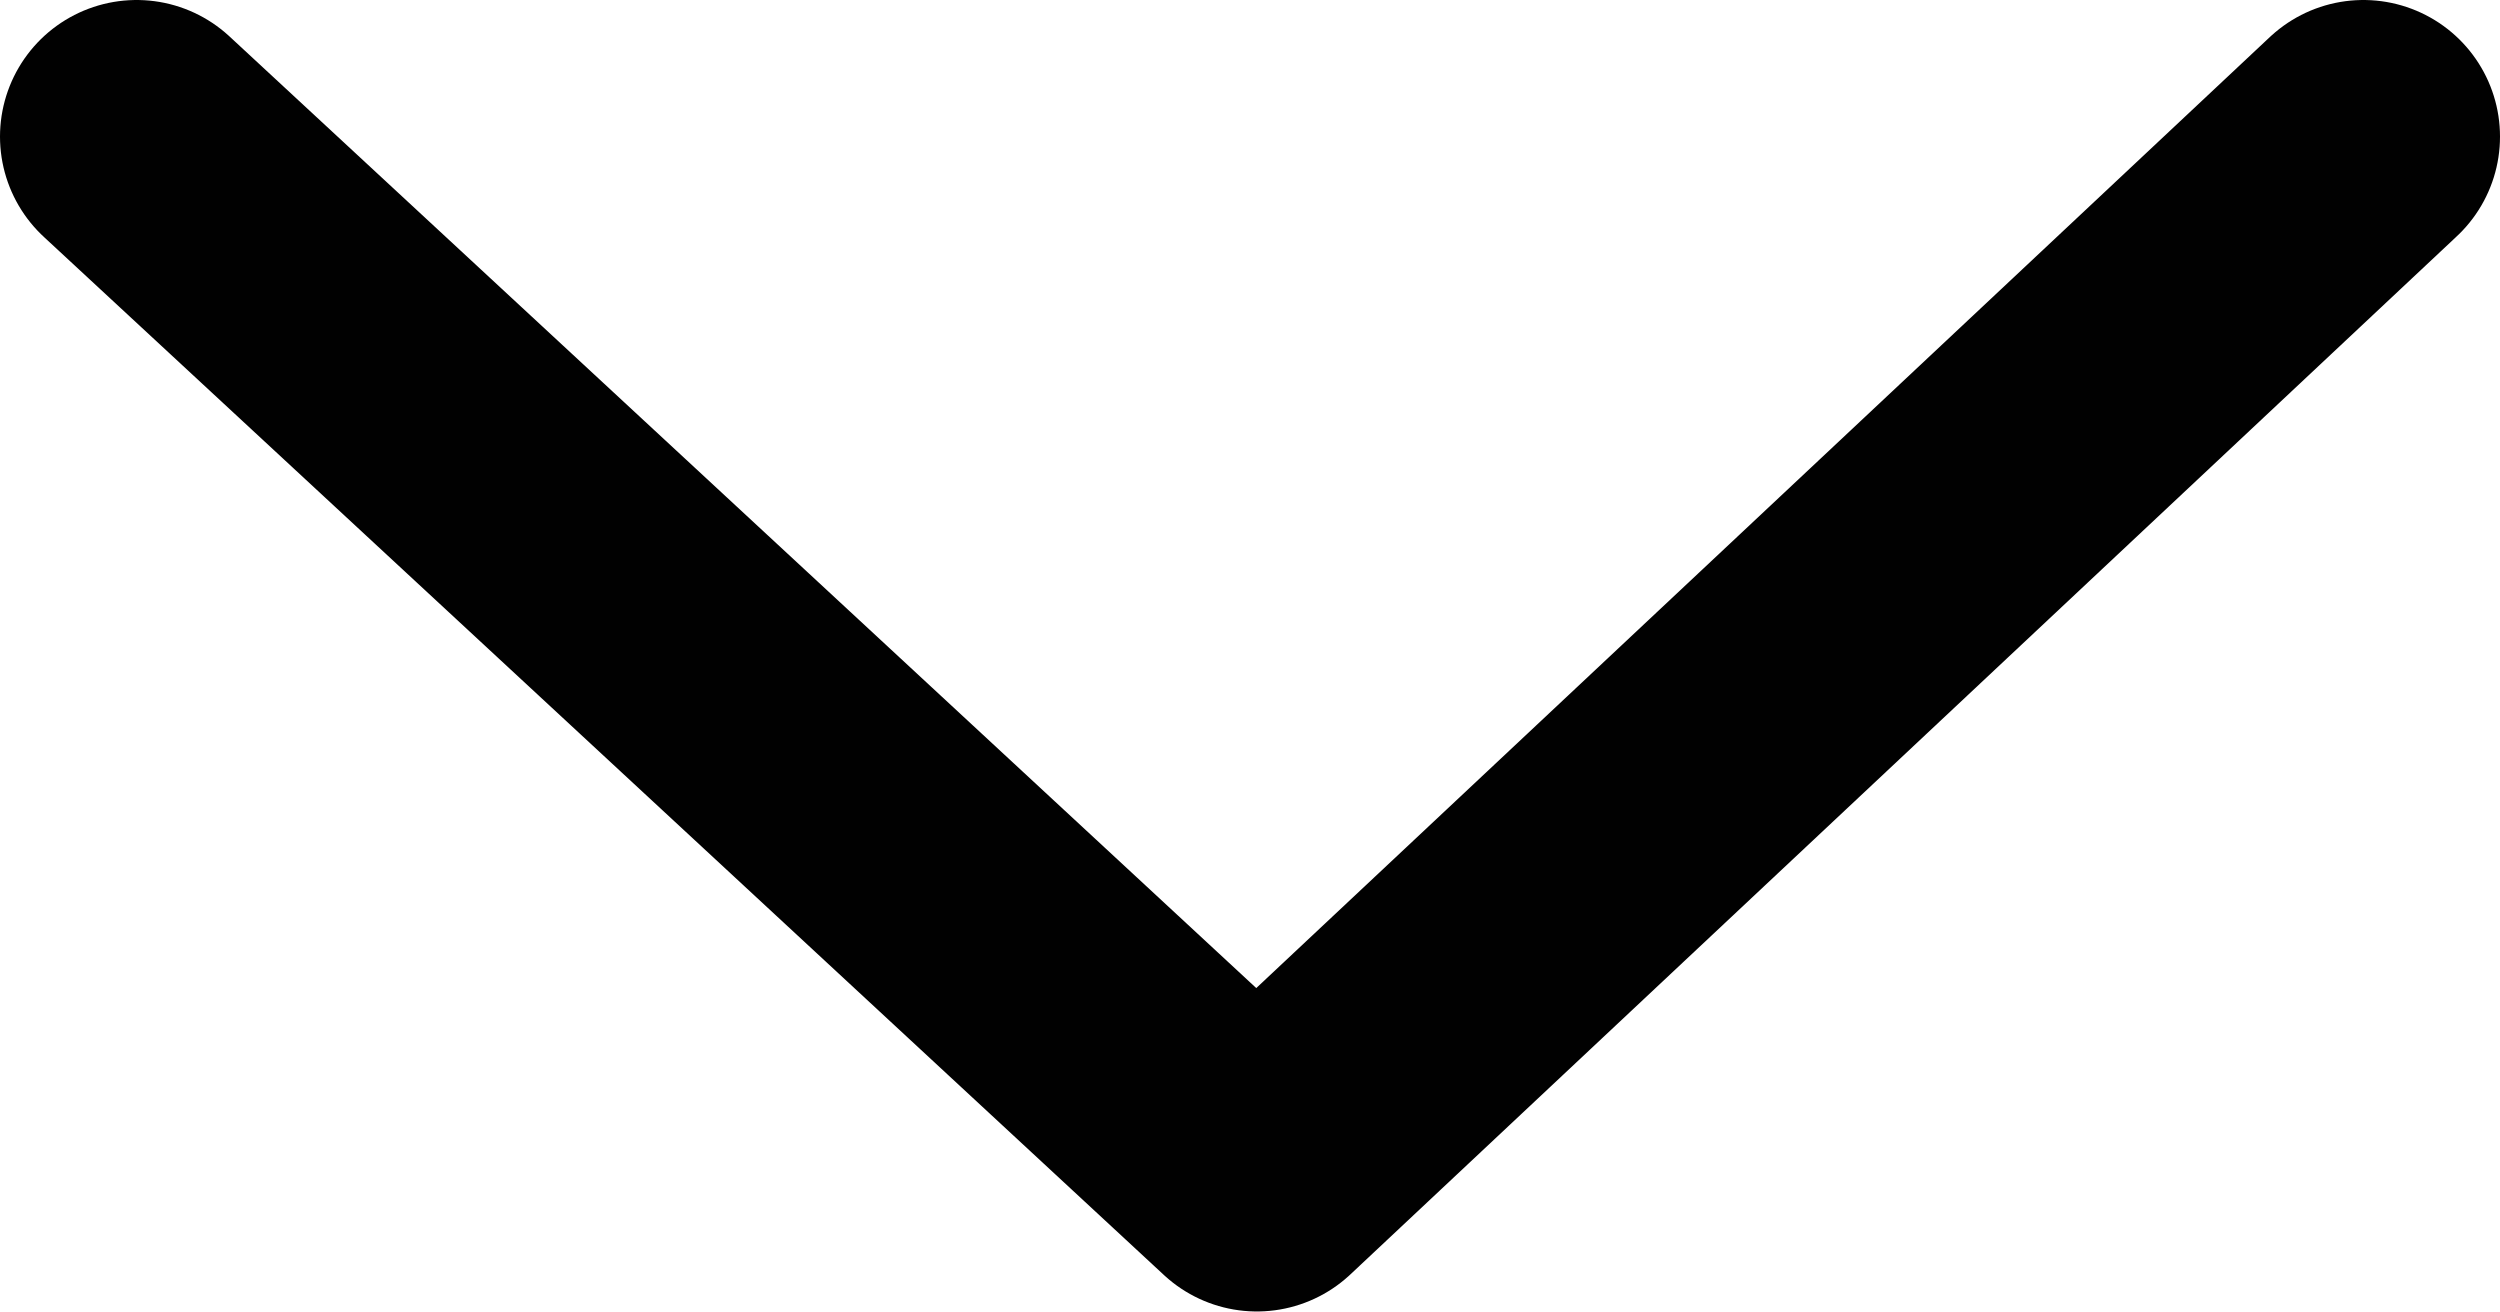
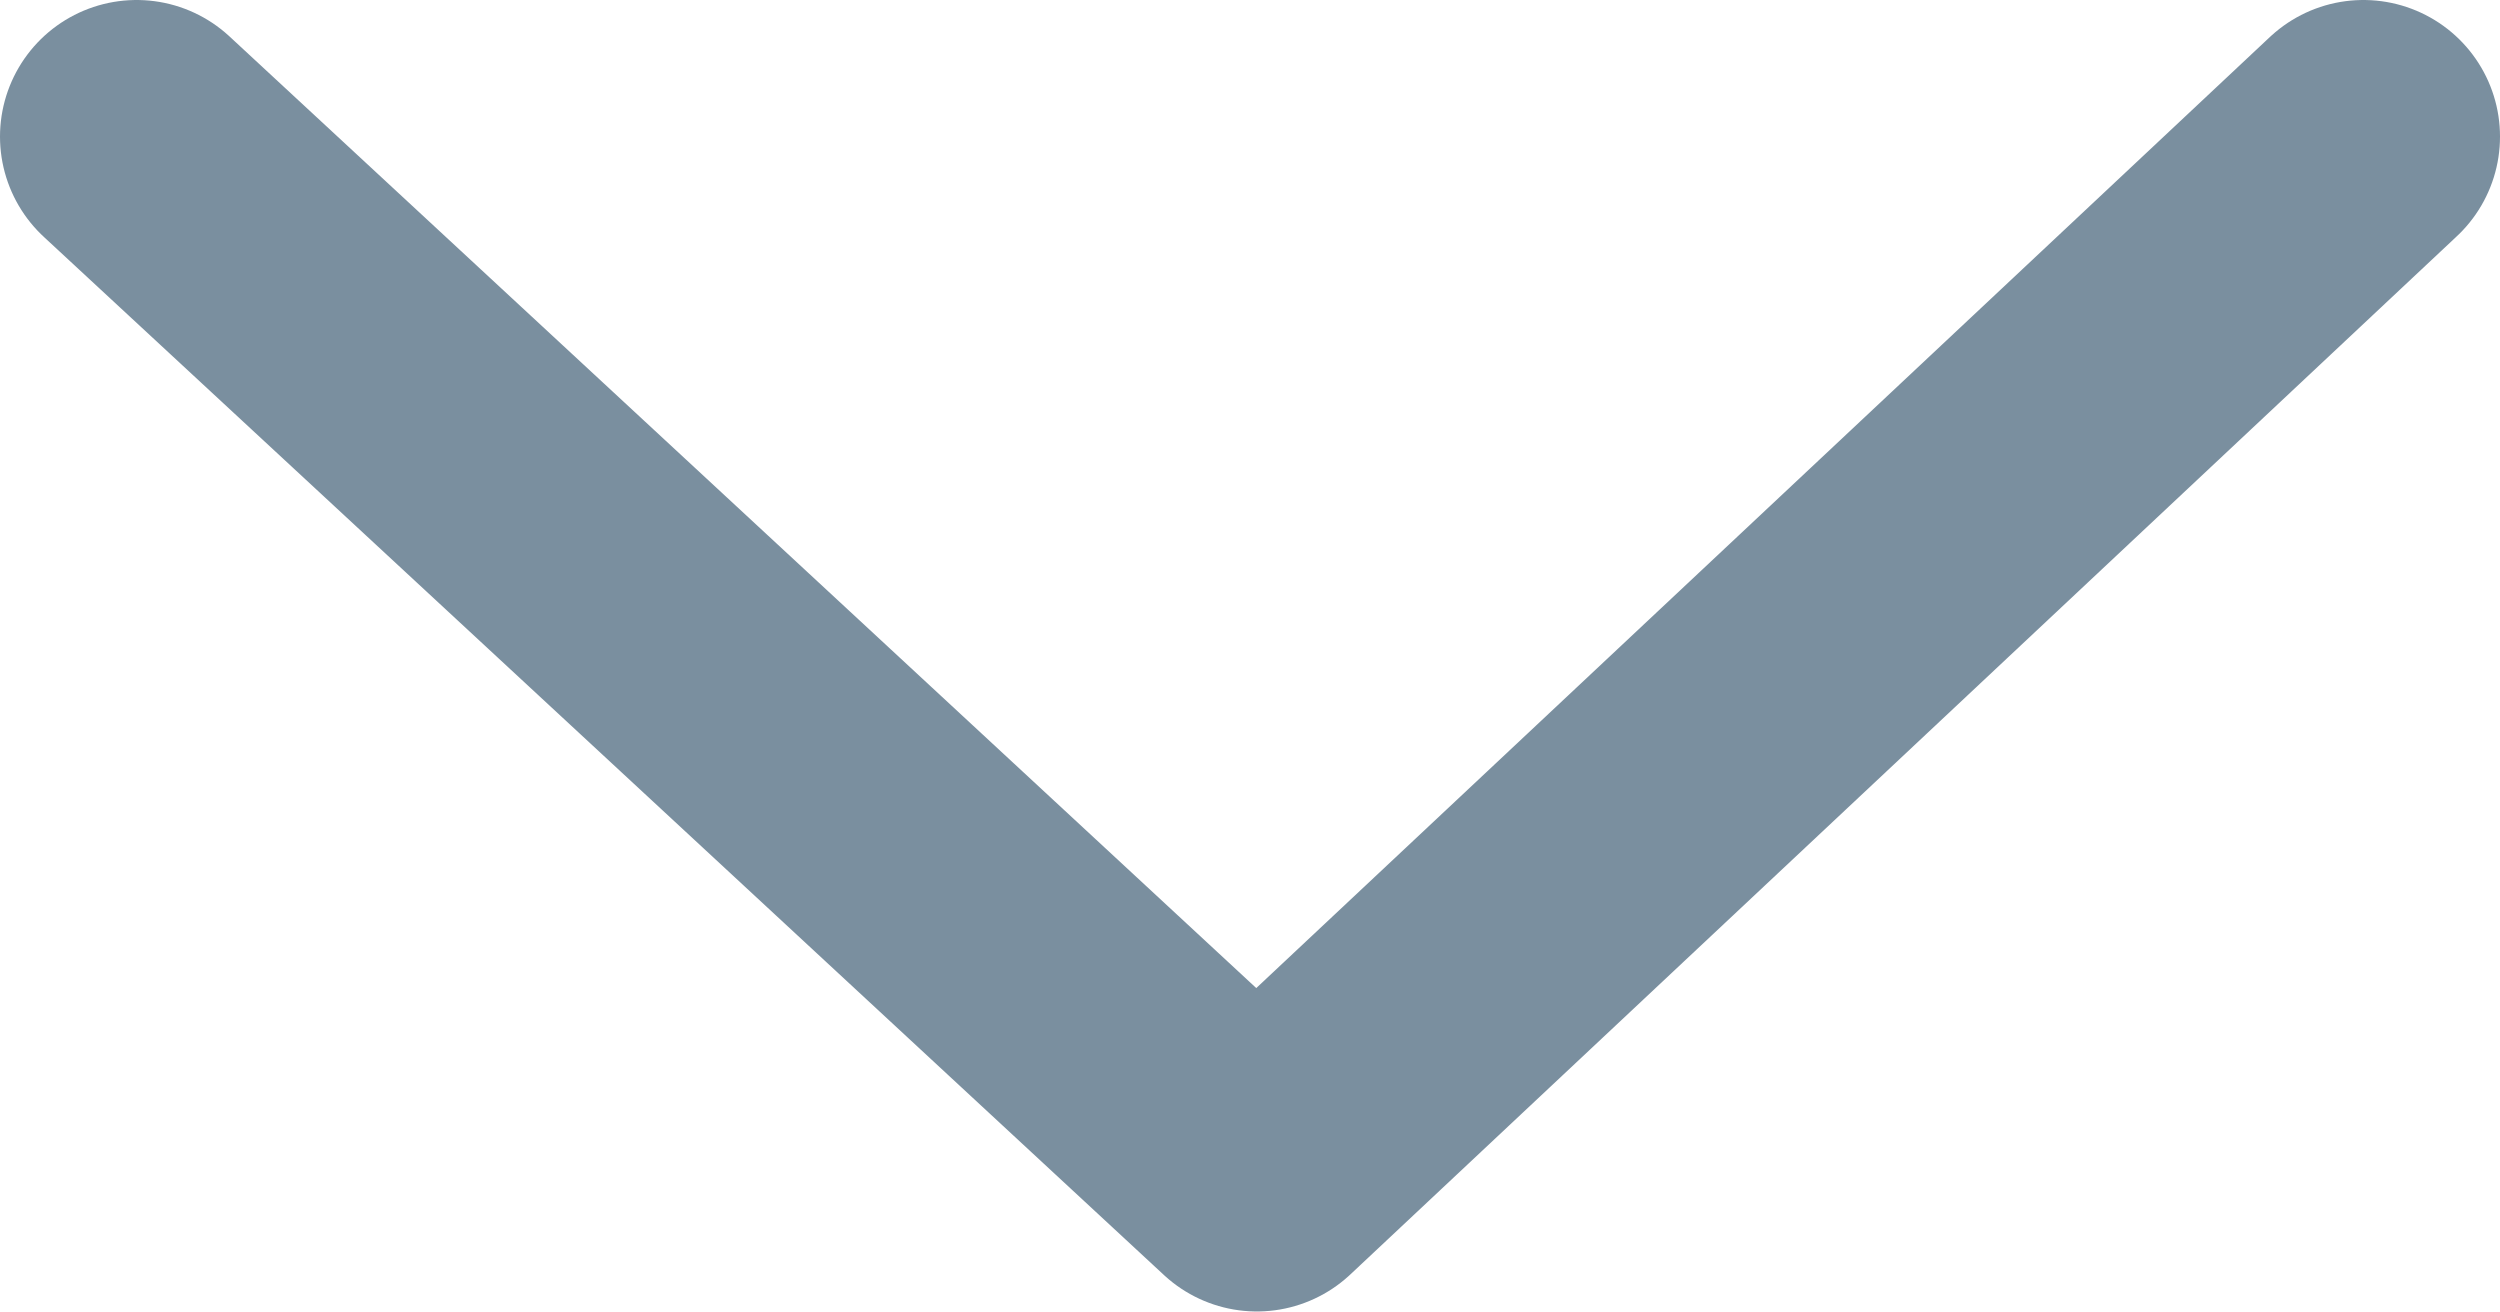
<svg xmlns="http://www.w3.org/2000/svg" id="Layer_1" viewBox="0 0 18.3 9.6">
-   <style>.st0{fill:none;stroke:#010101;stroke-width:2;stroke-linecap:round;stroke-linejoin:round;}</style>
+   <style>.st0{fill:none;stroke:#7a8f9f;stroke-width:2;stroke-linecap:round;stroke-linejoin:round;}</style>
  <path class="st0" d="M1 1l8.2 7.6L17.3 1" />
</svg>
